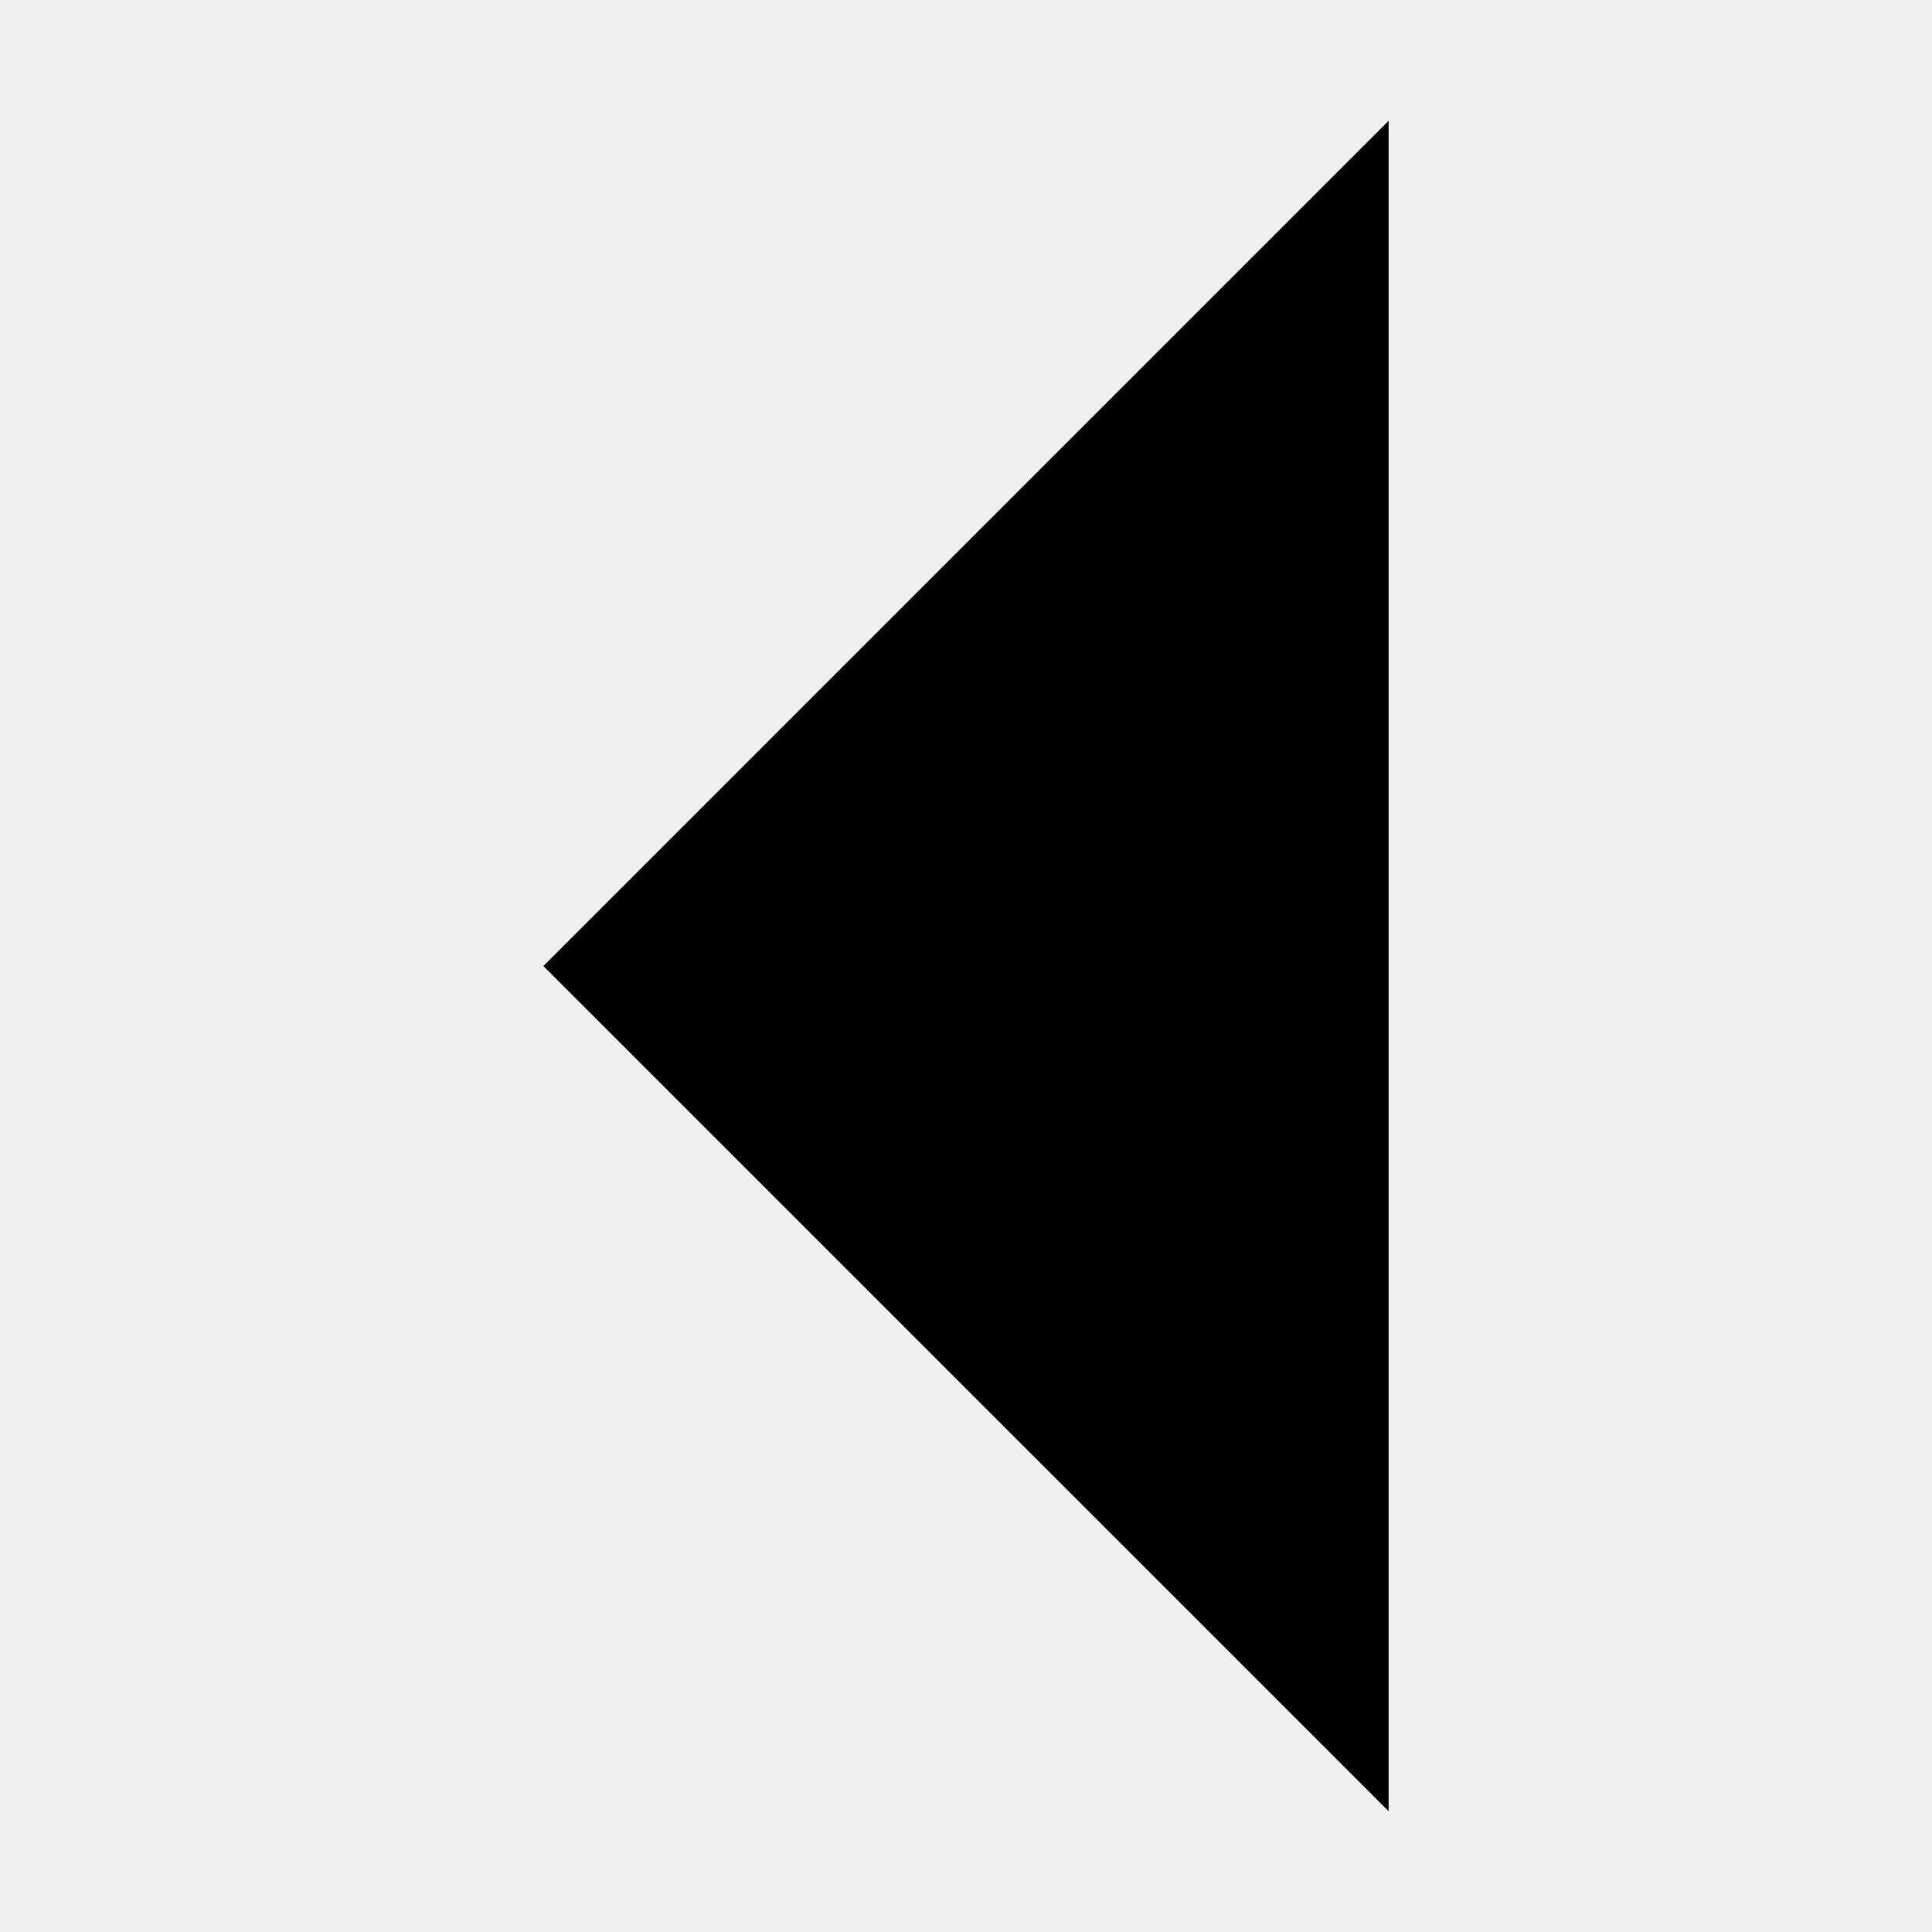
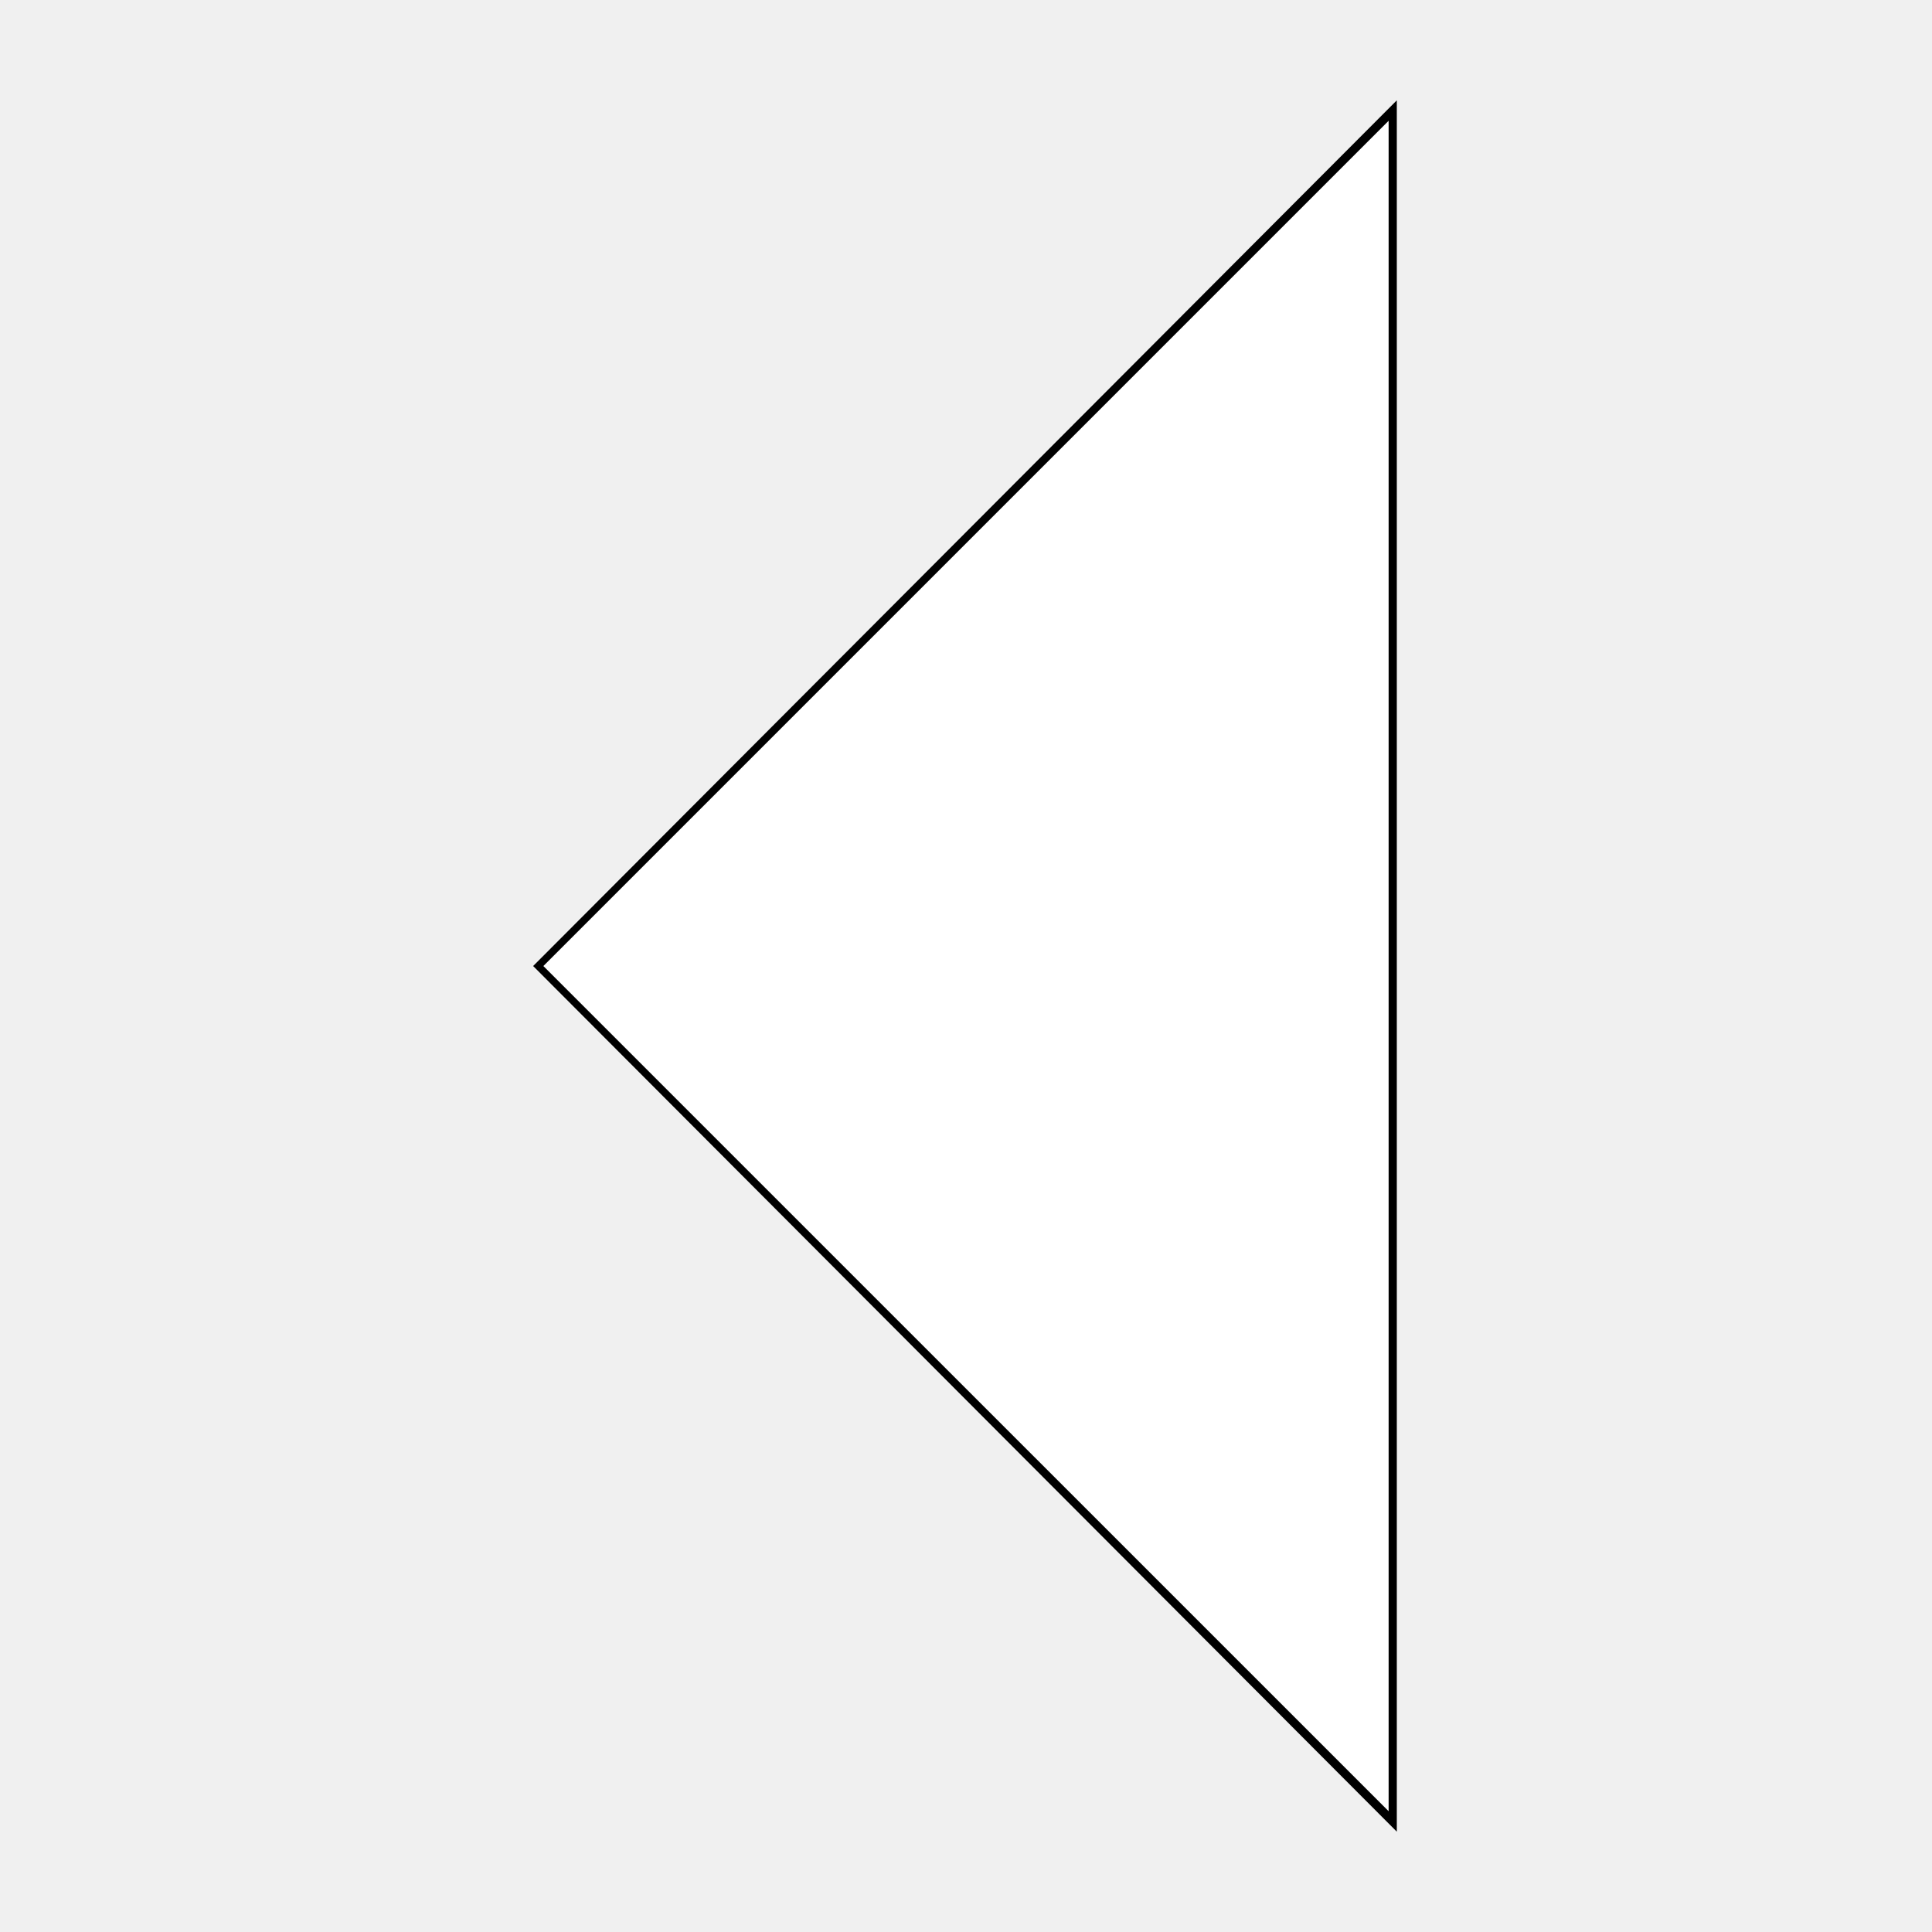
<svg xmlns="http://www.w3.org/2000/svg" version="1.1" x="0px" y="0px" width="32px" height="32px" viewBox="0 0 32 32" enable-background="new 0 0 32 32" xml:space="preserve" id="svg2">
  <defs id="defs3040" />
-   <g id="arrow_x5F_right" transform="rotate(-180,16.5,16.00025)">
-     <path d="M 10,2.001 24,16 10,30 Z" id="polygon3036" />
+   <g id="arrow_x5F_right" transform="matrix(-1.021792,0,0,-1.024213,33.35351,32.38792)" style="fill:#000000">
+     <path d="M 10,2.001 24,16 10,30 Z" id="polygon3036" style="fill:#000000" />
+   </g>
+   <g style="fill:#ffffff" transform="rotate(-180,16.5,16.00025)" id="g818">
+     <path style="fill:#ffffff" id="path816" d="M 10,2.001 24,16 10,30 Z" />
  </g>
</svg>
